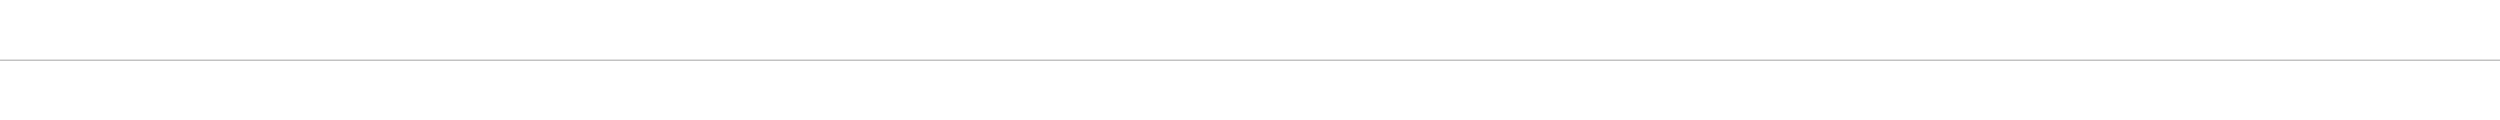
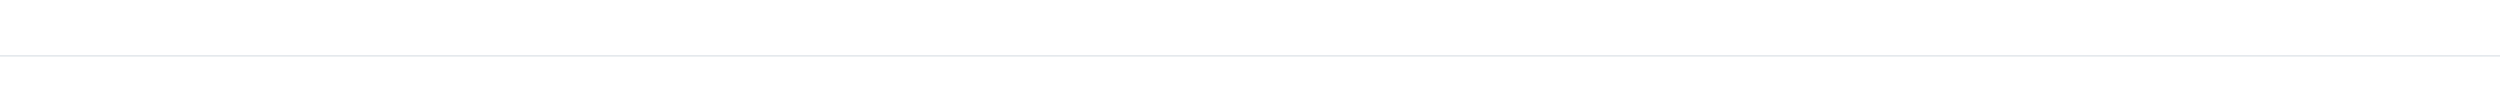
- <svg xmlns="http://www.w3.org/2000/svg" xml:space="preserve" version="1.2" viewBox="0 0 840 40" id="svg8" width="840" height="40">
-   <defs id="defs12" />
-   <path fill="#999999" d="m 0.003,20.429 0.002,-0.401 839.998,-1.94e-4 -0.002,0.405 z" id="path6" style="fill:#b3b3b3;image-rendering:crisp-edges" />
+ <svg xmlns="http://www.w3.org/2000/svg" xml:space="preserve" width="905" height="40" version="1.2">
+   <path fill="#999" d="m.003 20.429.002-.401 904.998-0-.002.405z" style="fill:#d8dee4;stroke-width:1;image-rendering:crisp-edges;stroke-dasharray:none;fill-rule:nonzero;fill-opacity:1" />
</svg>
